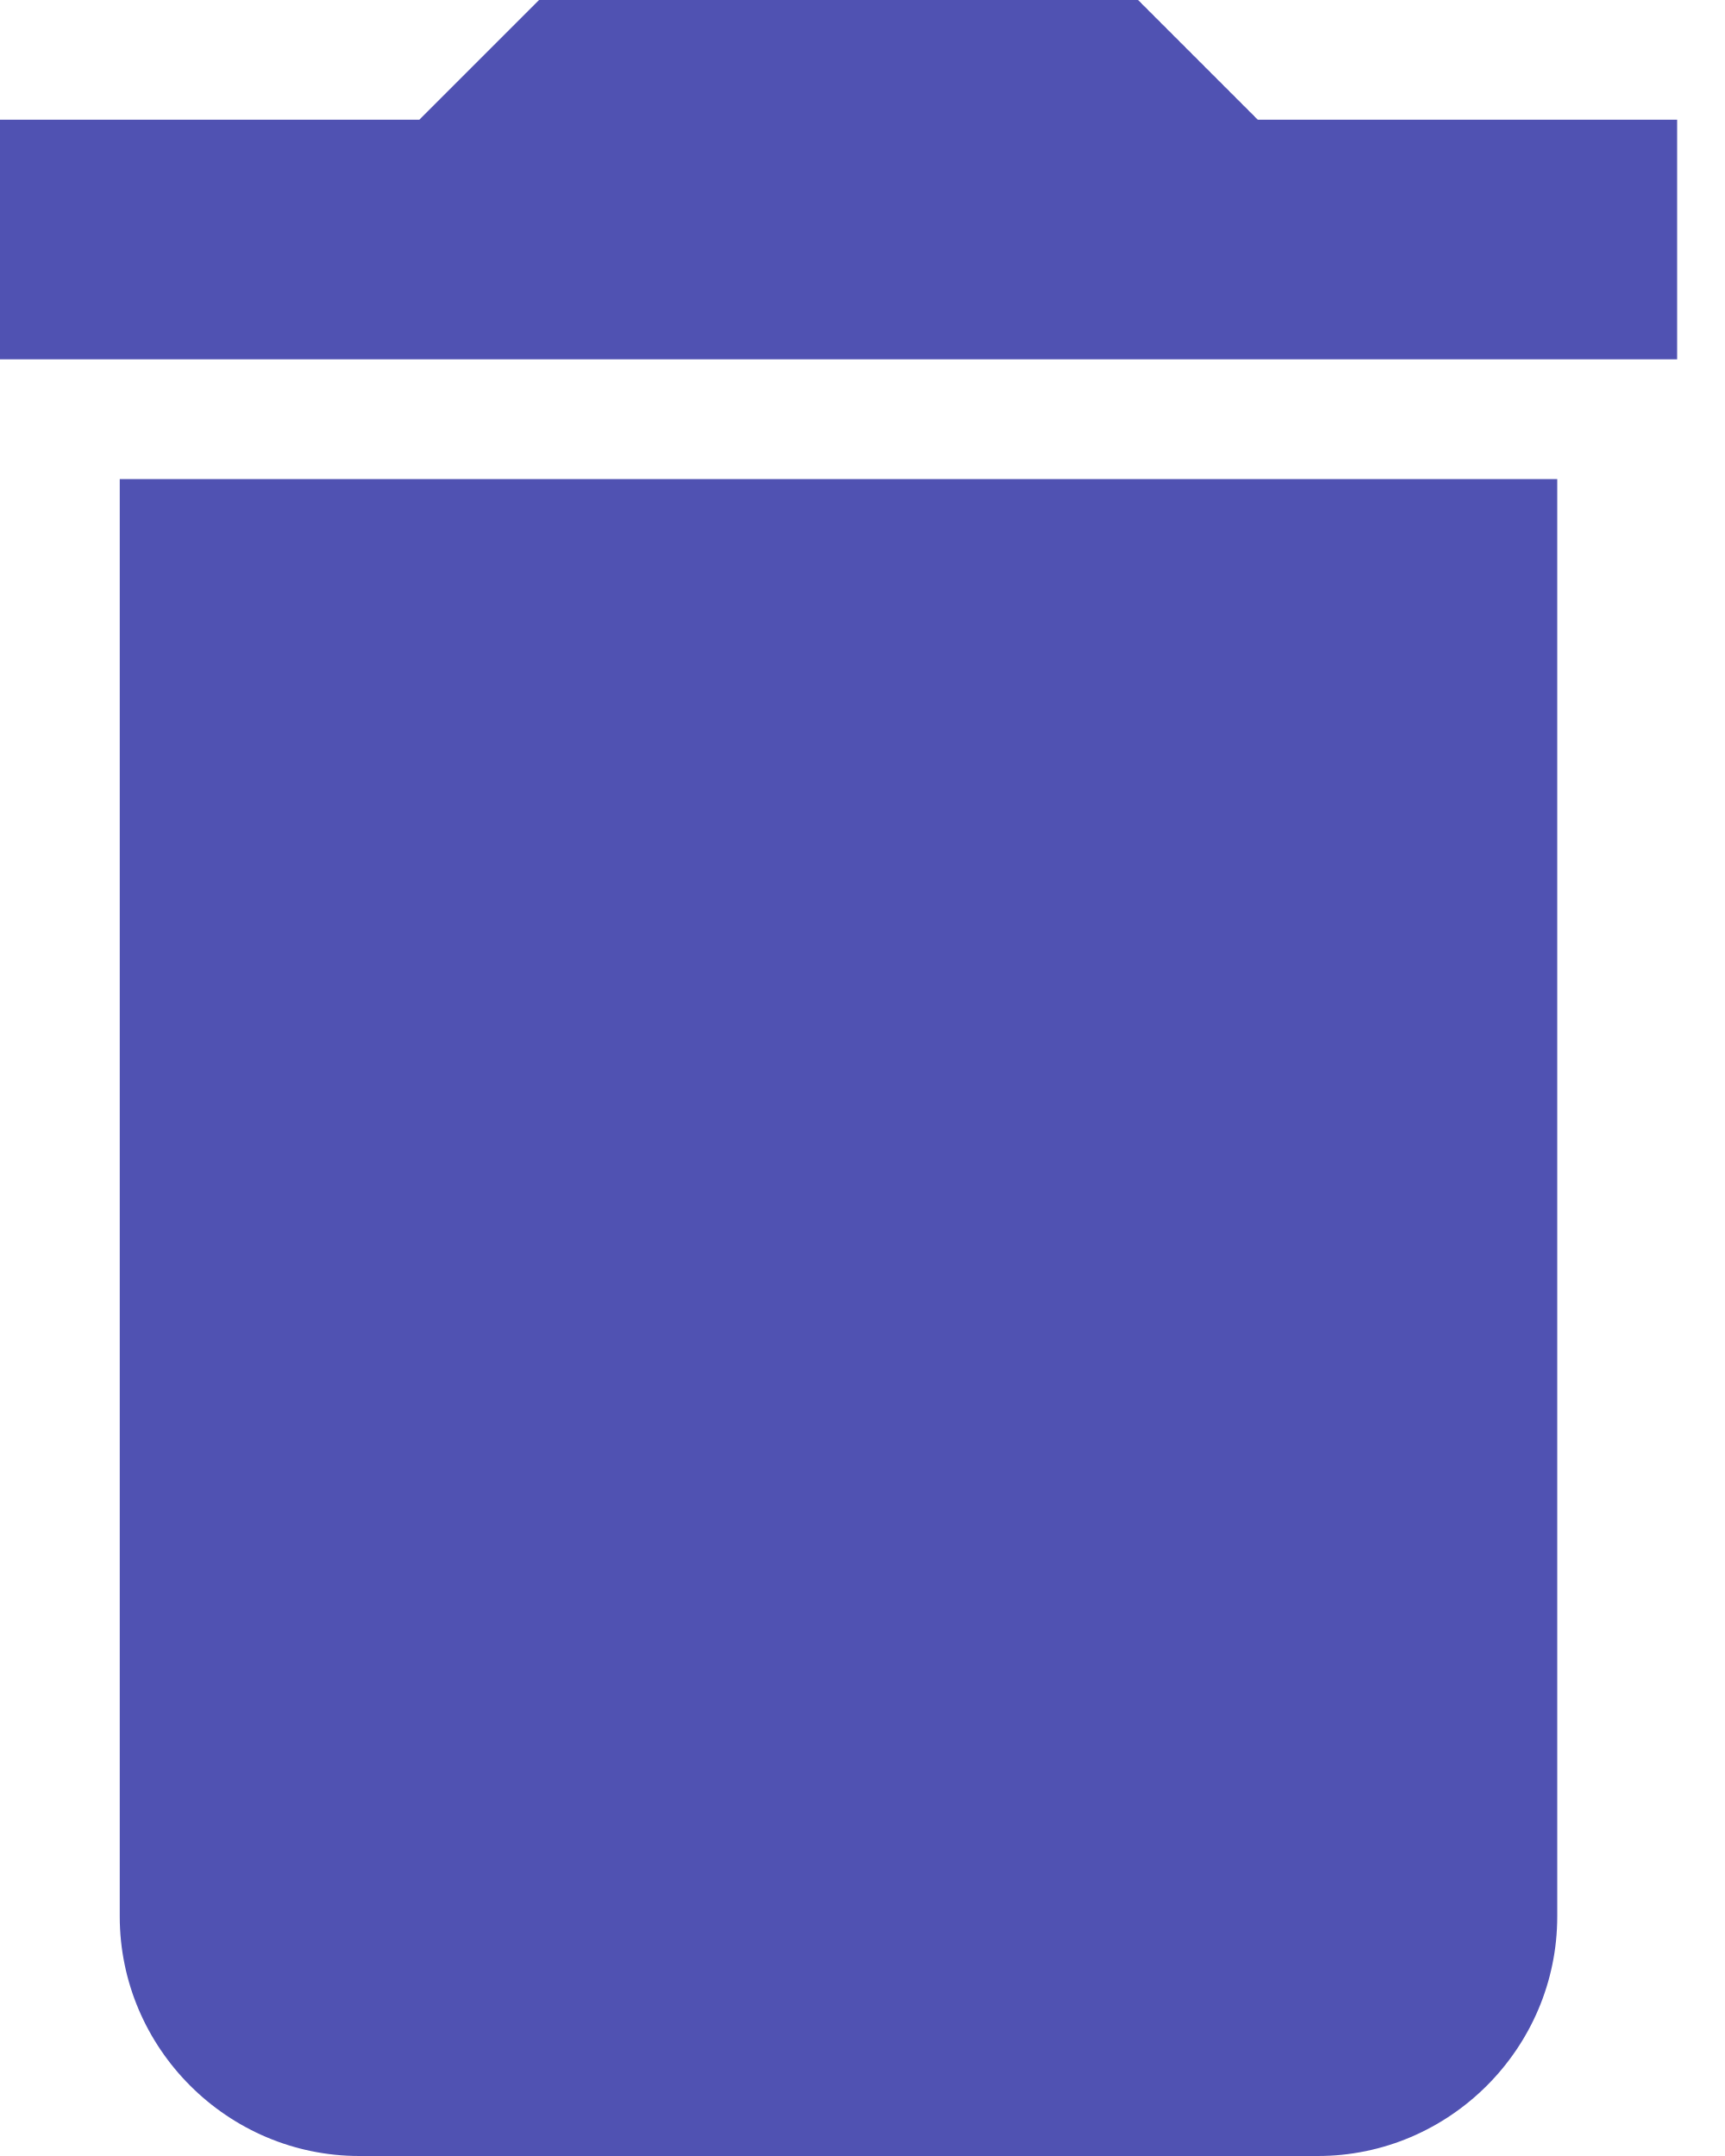
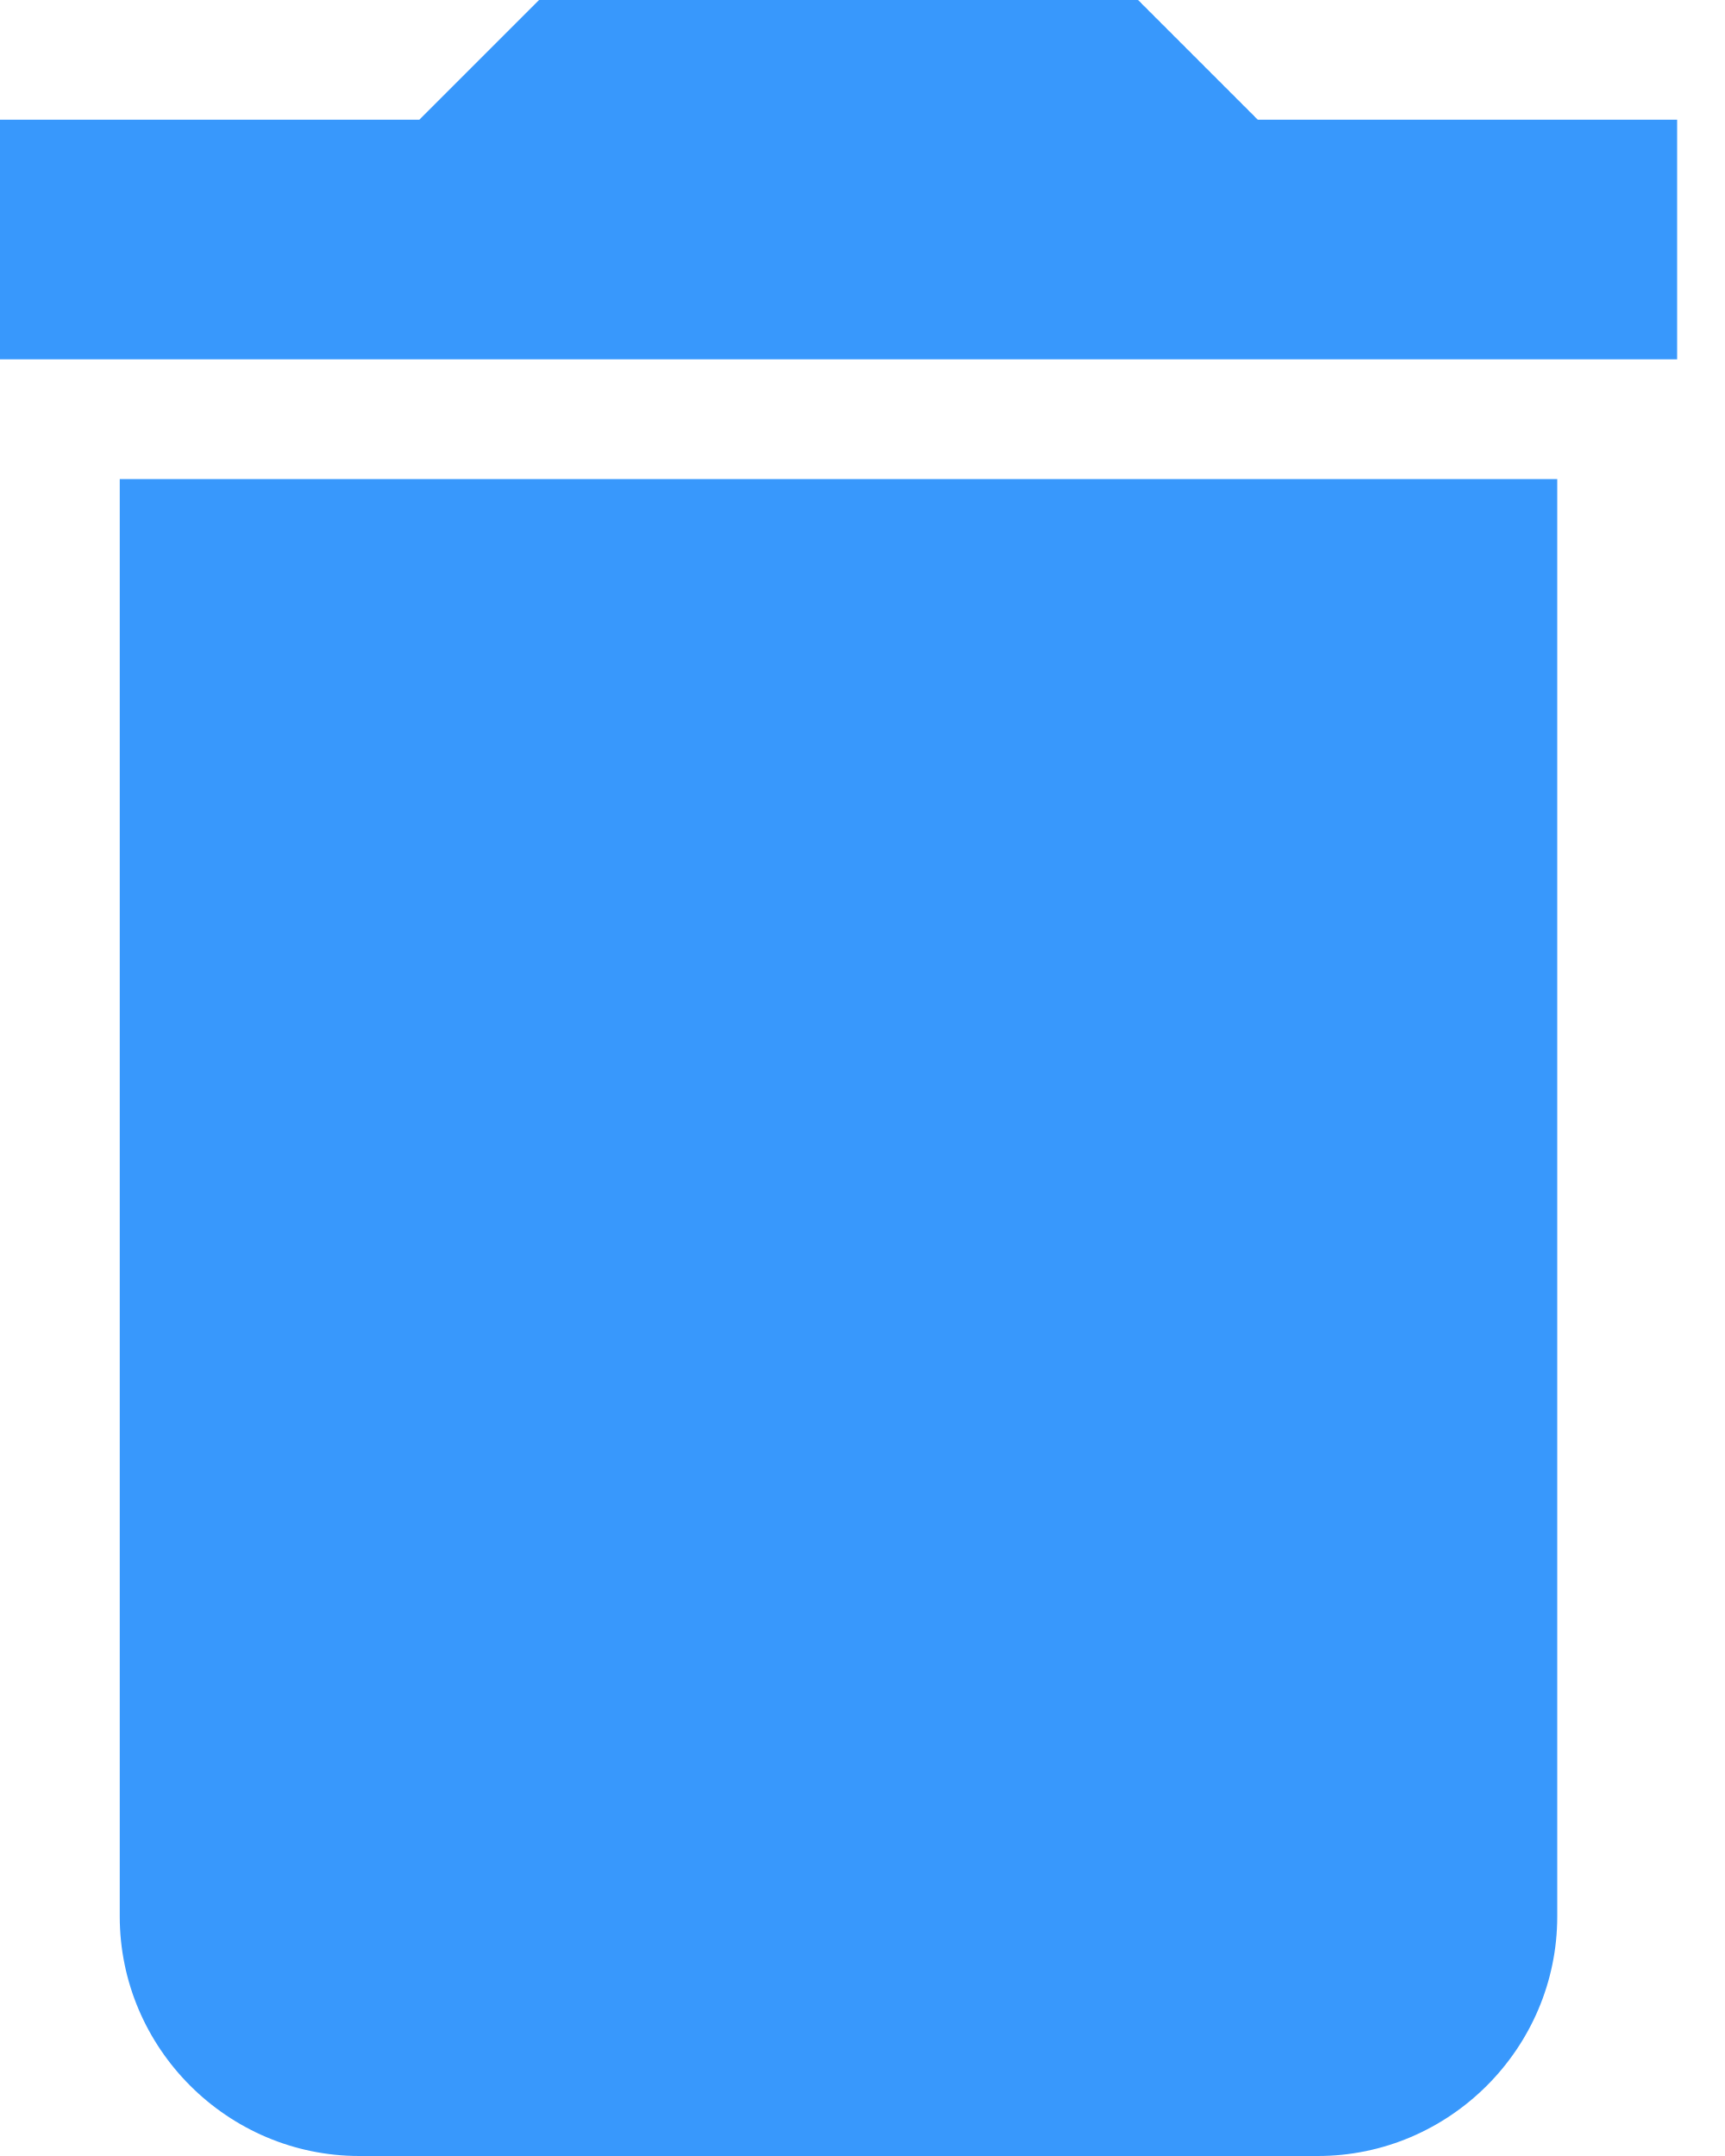
<svg xmlns="http://www.w3.org/2000/svg" width="12" height="15" viewBox="0 0 12 15" fill="none">
-   <path id="Vector" d="M0.833 13.333C0.833 14.25 1.583 15 2.5 15H9.167C10.083 15 10.833 14.25 10.833 13.333V3.333H0.833V13.333ZM11.667 0.833H8.75L7.917 0H3.75L2.917 0.833H0V2.5H11.667V0.833Z" fill="#5052B2" />
+   <path id="Vector" d="M0.833 13.333C0.833 14.25 1.583 15 2.5 15H9.167C10.083 15 10.833 14.25 10.833 13.333V3.333H0.833V13.333ZM11.667 0.833H8.75L7.917 0H3.75L2.917 0.833H0V2.5H11.667V0.833Z" fill="rgba(56, 152, 252, 1)" />
</svg>
